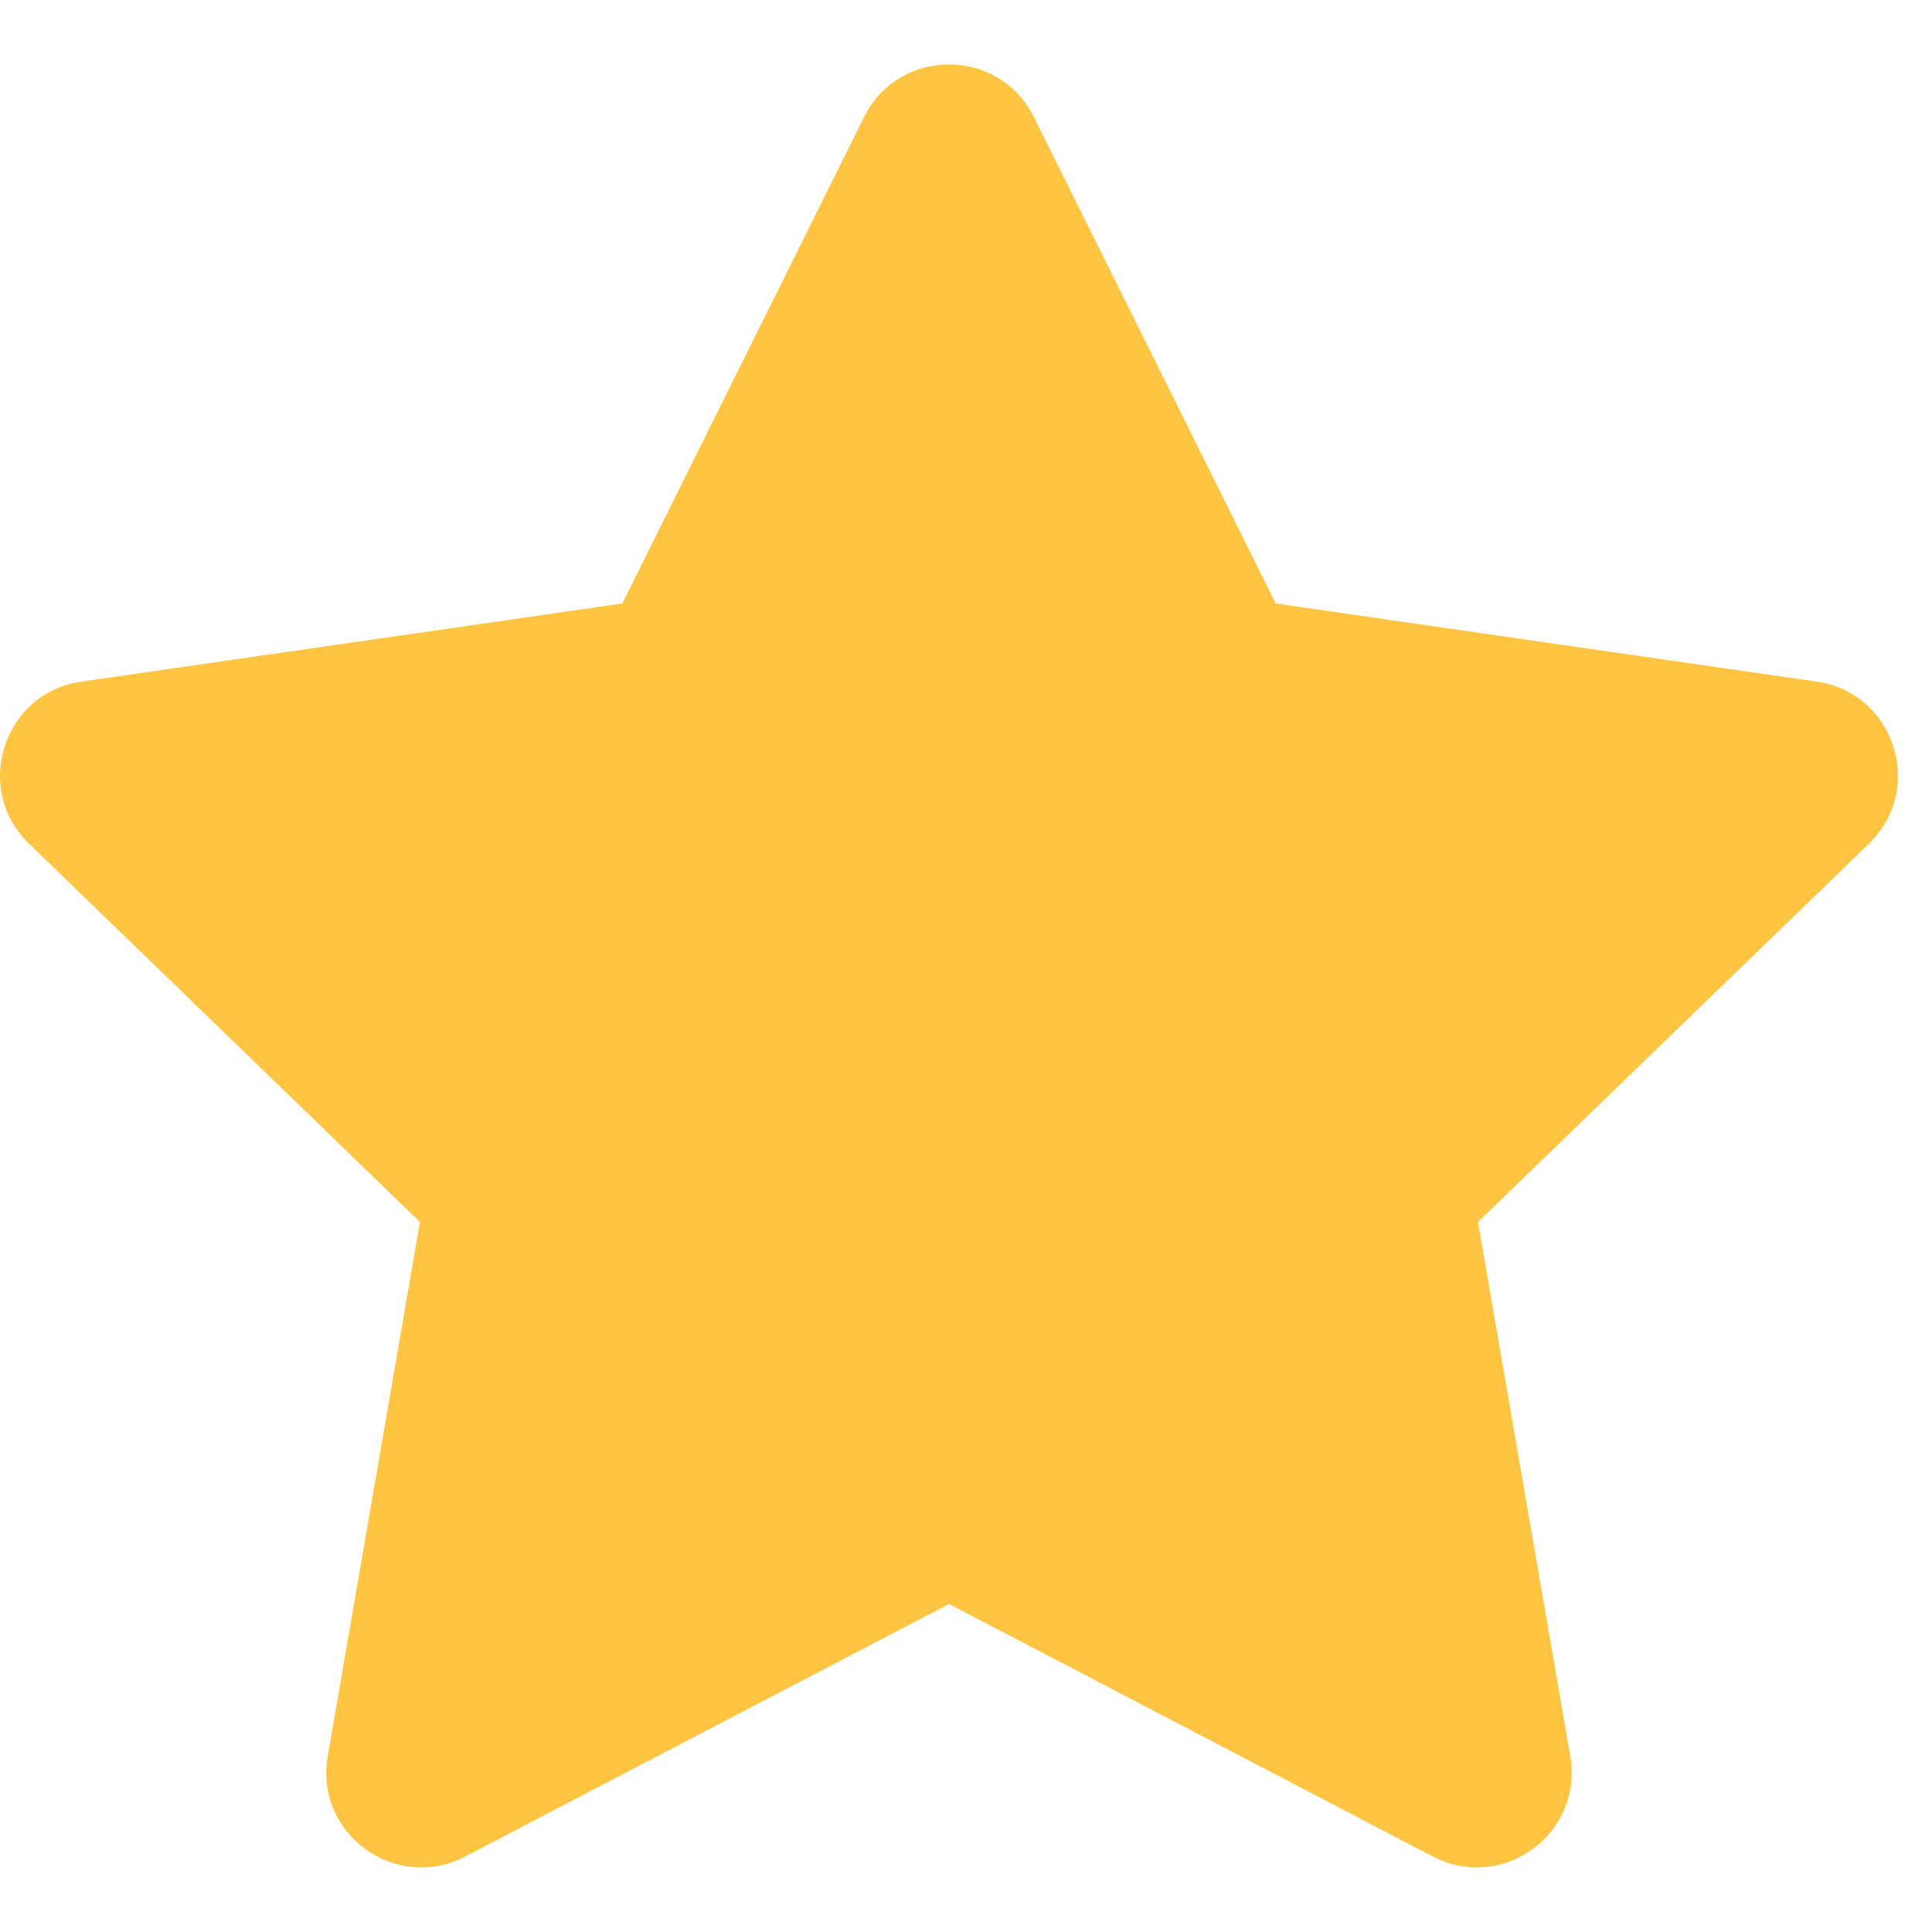
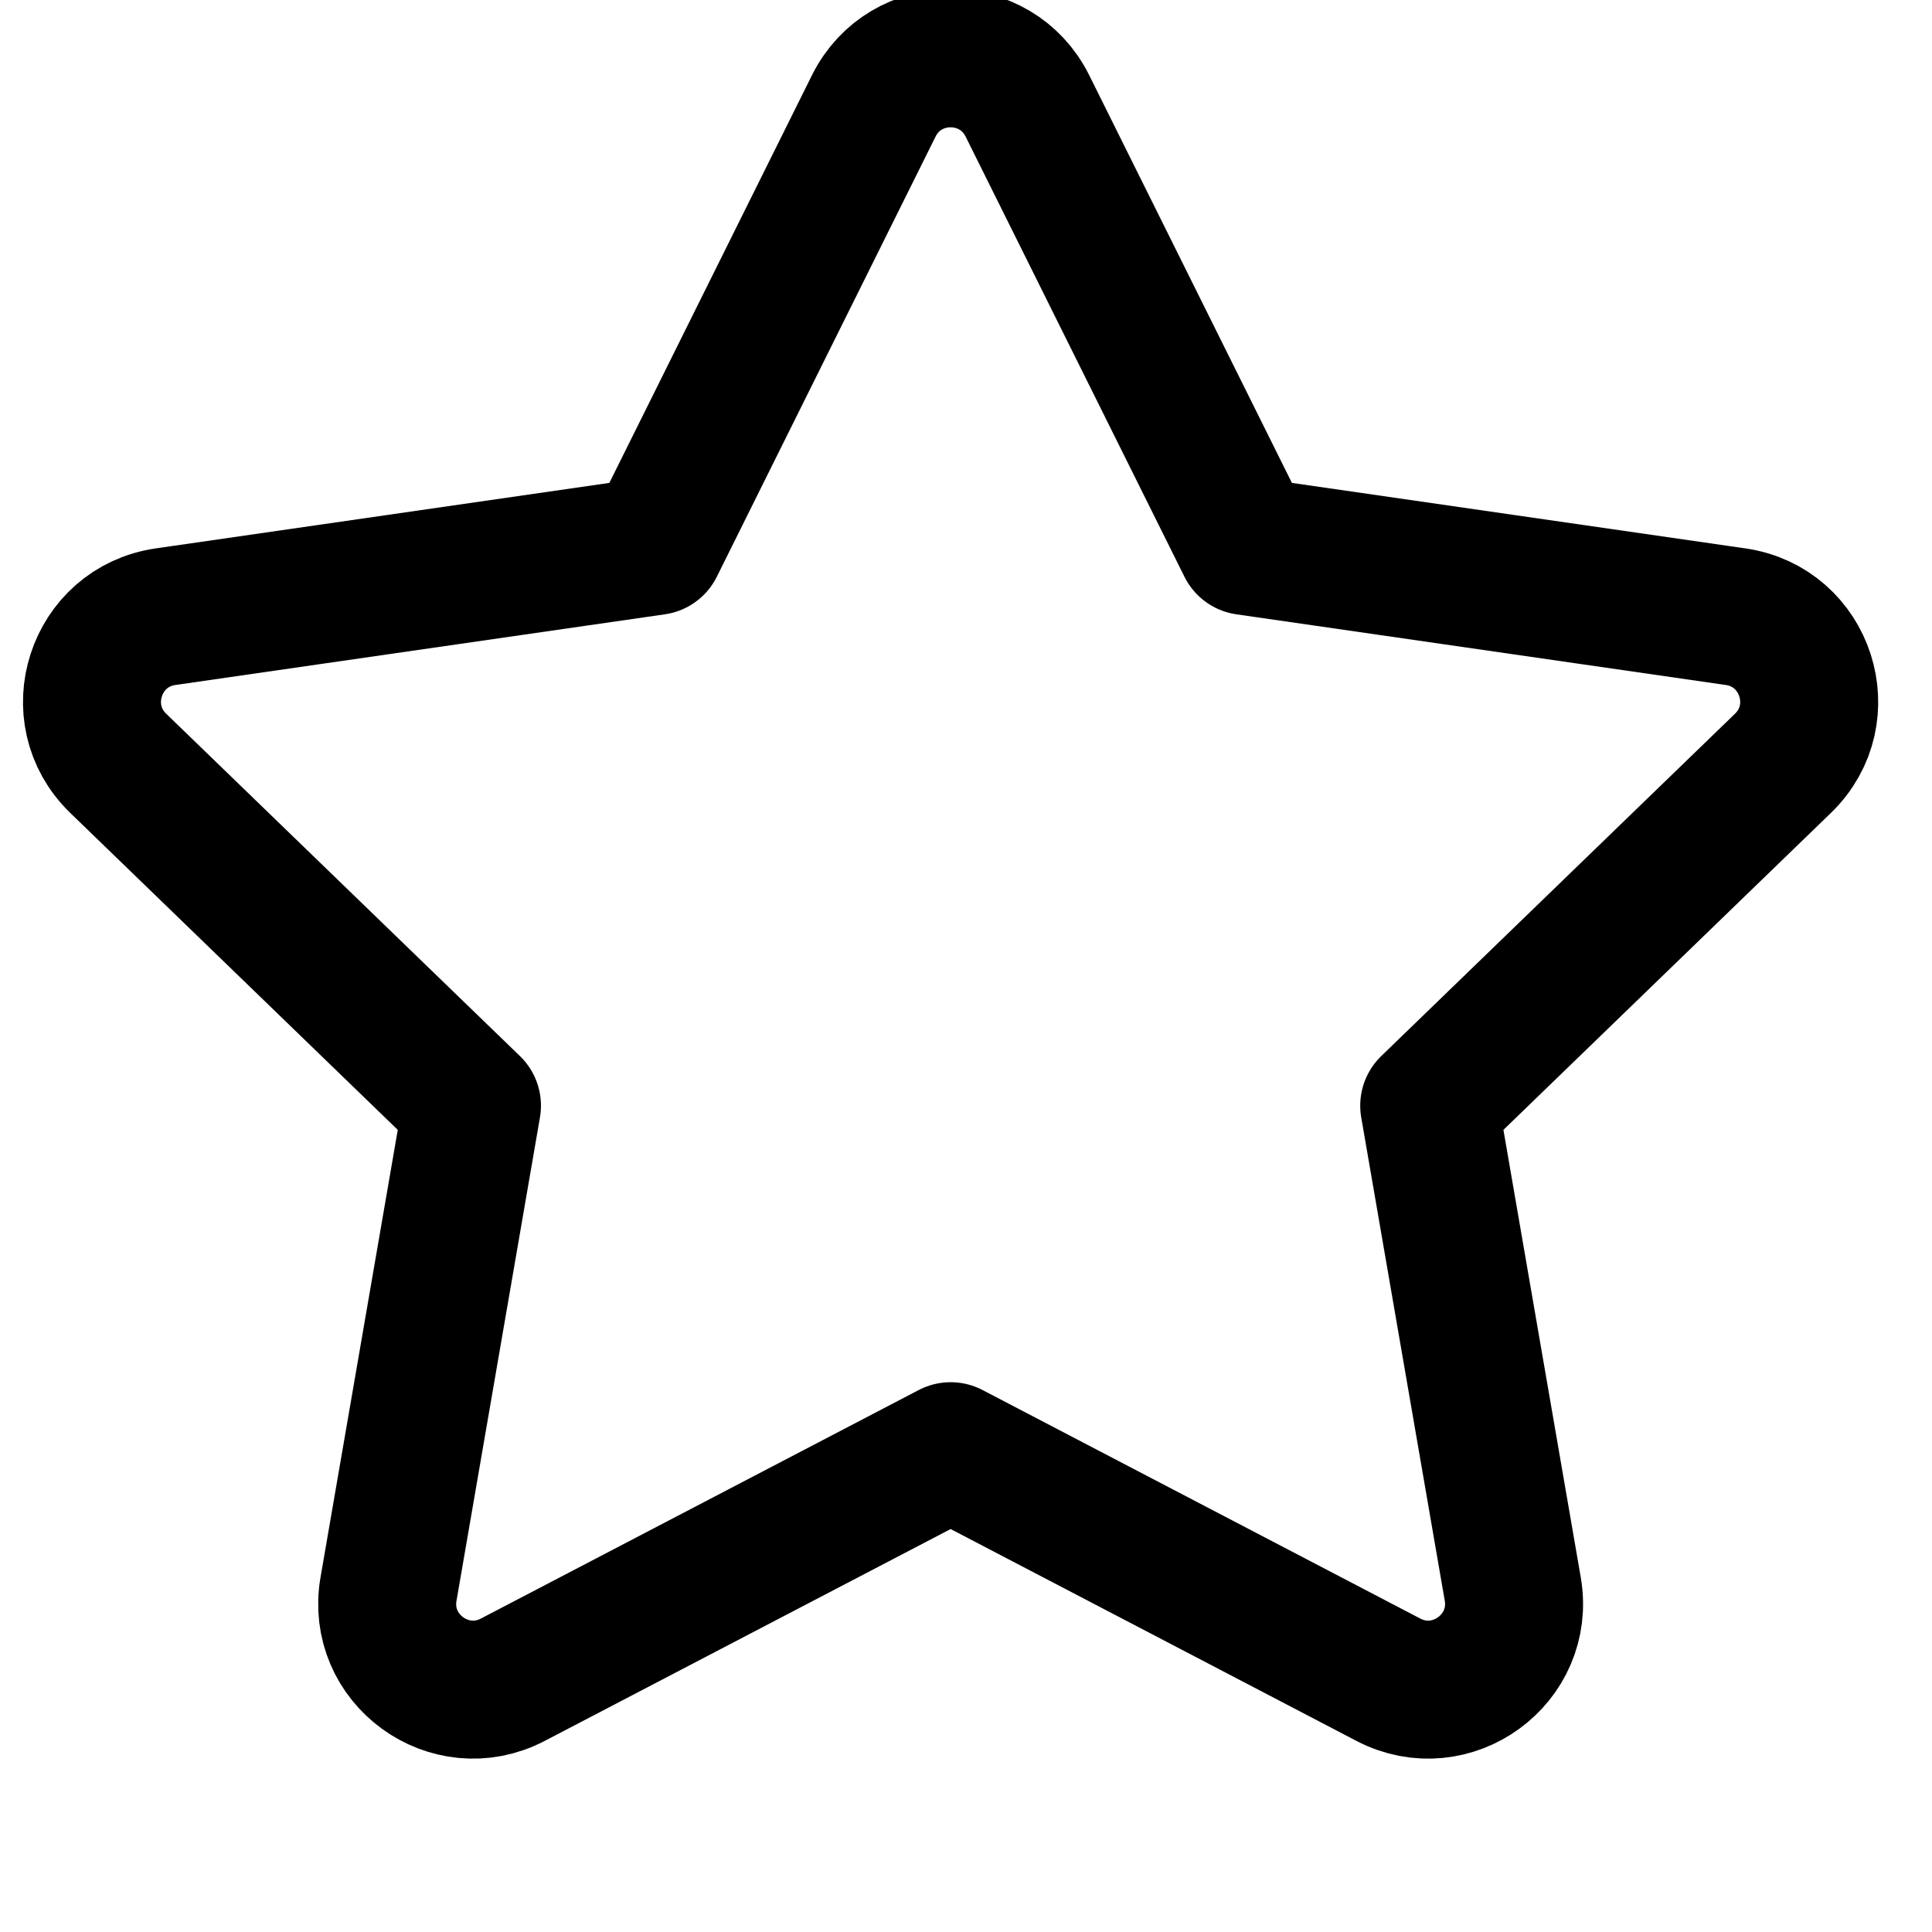
- <svg xmlns="http://www.w3.org/2000/svg" width="19" height="19" viewBox="0 0 19 19" fill="none">
-   <path fill-rule="evenodd" clip-rule="evenodd" d="M4.574 18.258L9.333 15.774L14.091 18.258C14.776 18.615 15.574 18.033 15.443 17.272L14.535 12.018L18.38 8.297C18.937 7.758 18.632 6.813 17.864 6.703L12.546 5.935L10.168 1.152C9.825 0.461 8.84 0.461 8.497 1.152L6.12 5.935L0.801 6.703C0.033 6.813 -0.272 7.758 0.285 8.297L4.13 12.018L3.223 17.272C3.091 18.033 3.889 18.615 4.574 18.258Z" fill="#FFC542" />
+ <svg xmlns="http://www.w3.org/2000/svg" width="24" height="24" viewBox="-1 0 21 21" fill="none" stroke="currentColor" stroke-width="1.5" stroke-linecap="round" stroke-linejoin="round">
+   <path fill-rule="evenodd" clip-rule="evenodd" d="M4.574 18.258L9.333 15.774L14.091 18.258C14.776 18.615 15.574 18.033 15.443 17.272L14.535 12.018L18.38 8.297C18.937 7.758 18.632 6.813 17.864 6.703L12.546 5.935L10.168 1.152C9.825 0.461 8.84 0.461 8.497 1.152L6.12 5.935L0.801 6.703C0.033 6.813 -0.272 7.758 0.285 8.297L4.13 12.018L3.223 17.272C3.091 18.033 3.889 18.615 4.574 18.258Z" fill="" />
</svg>
